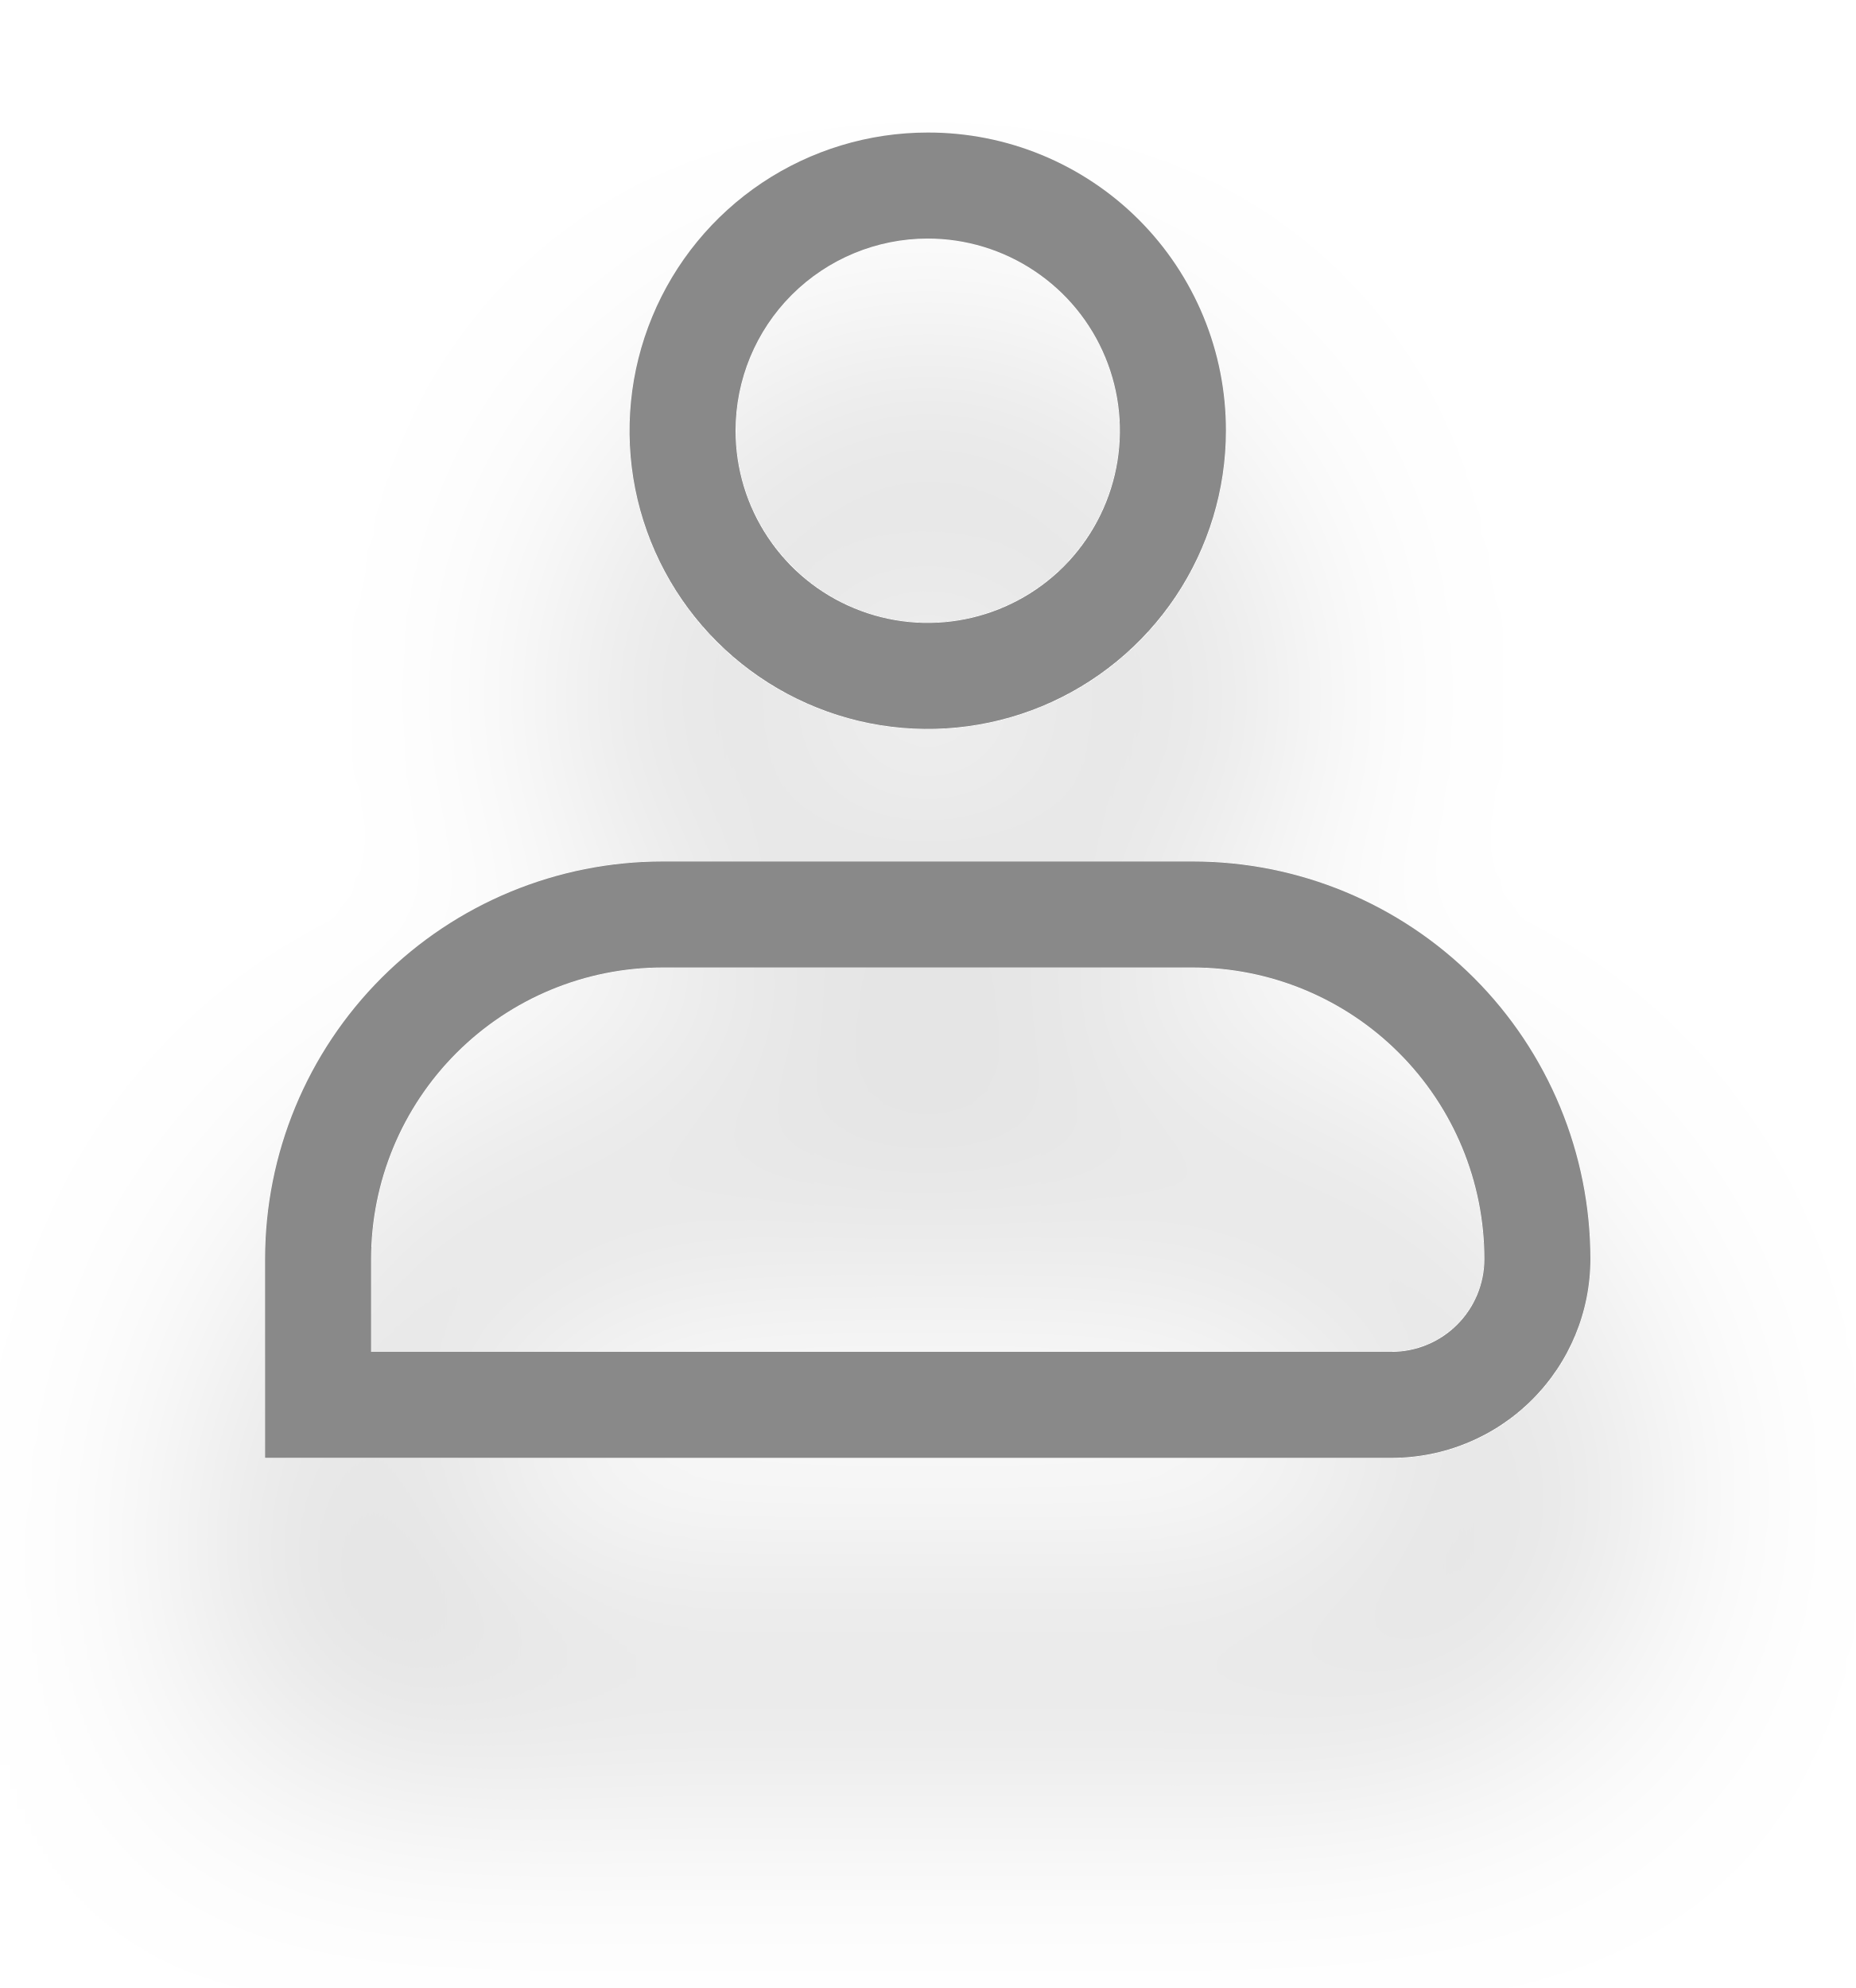
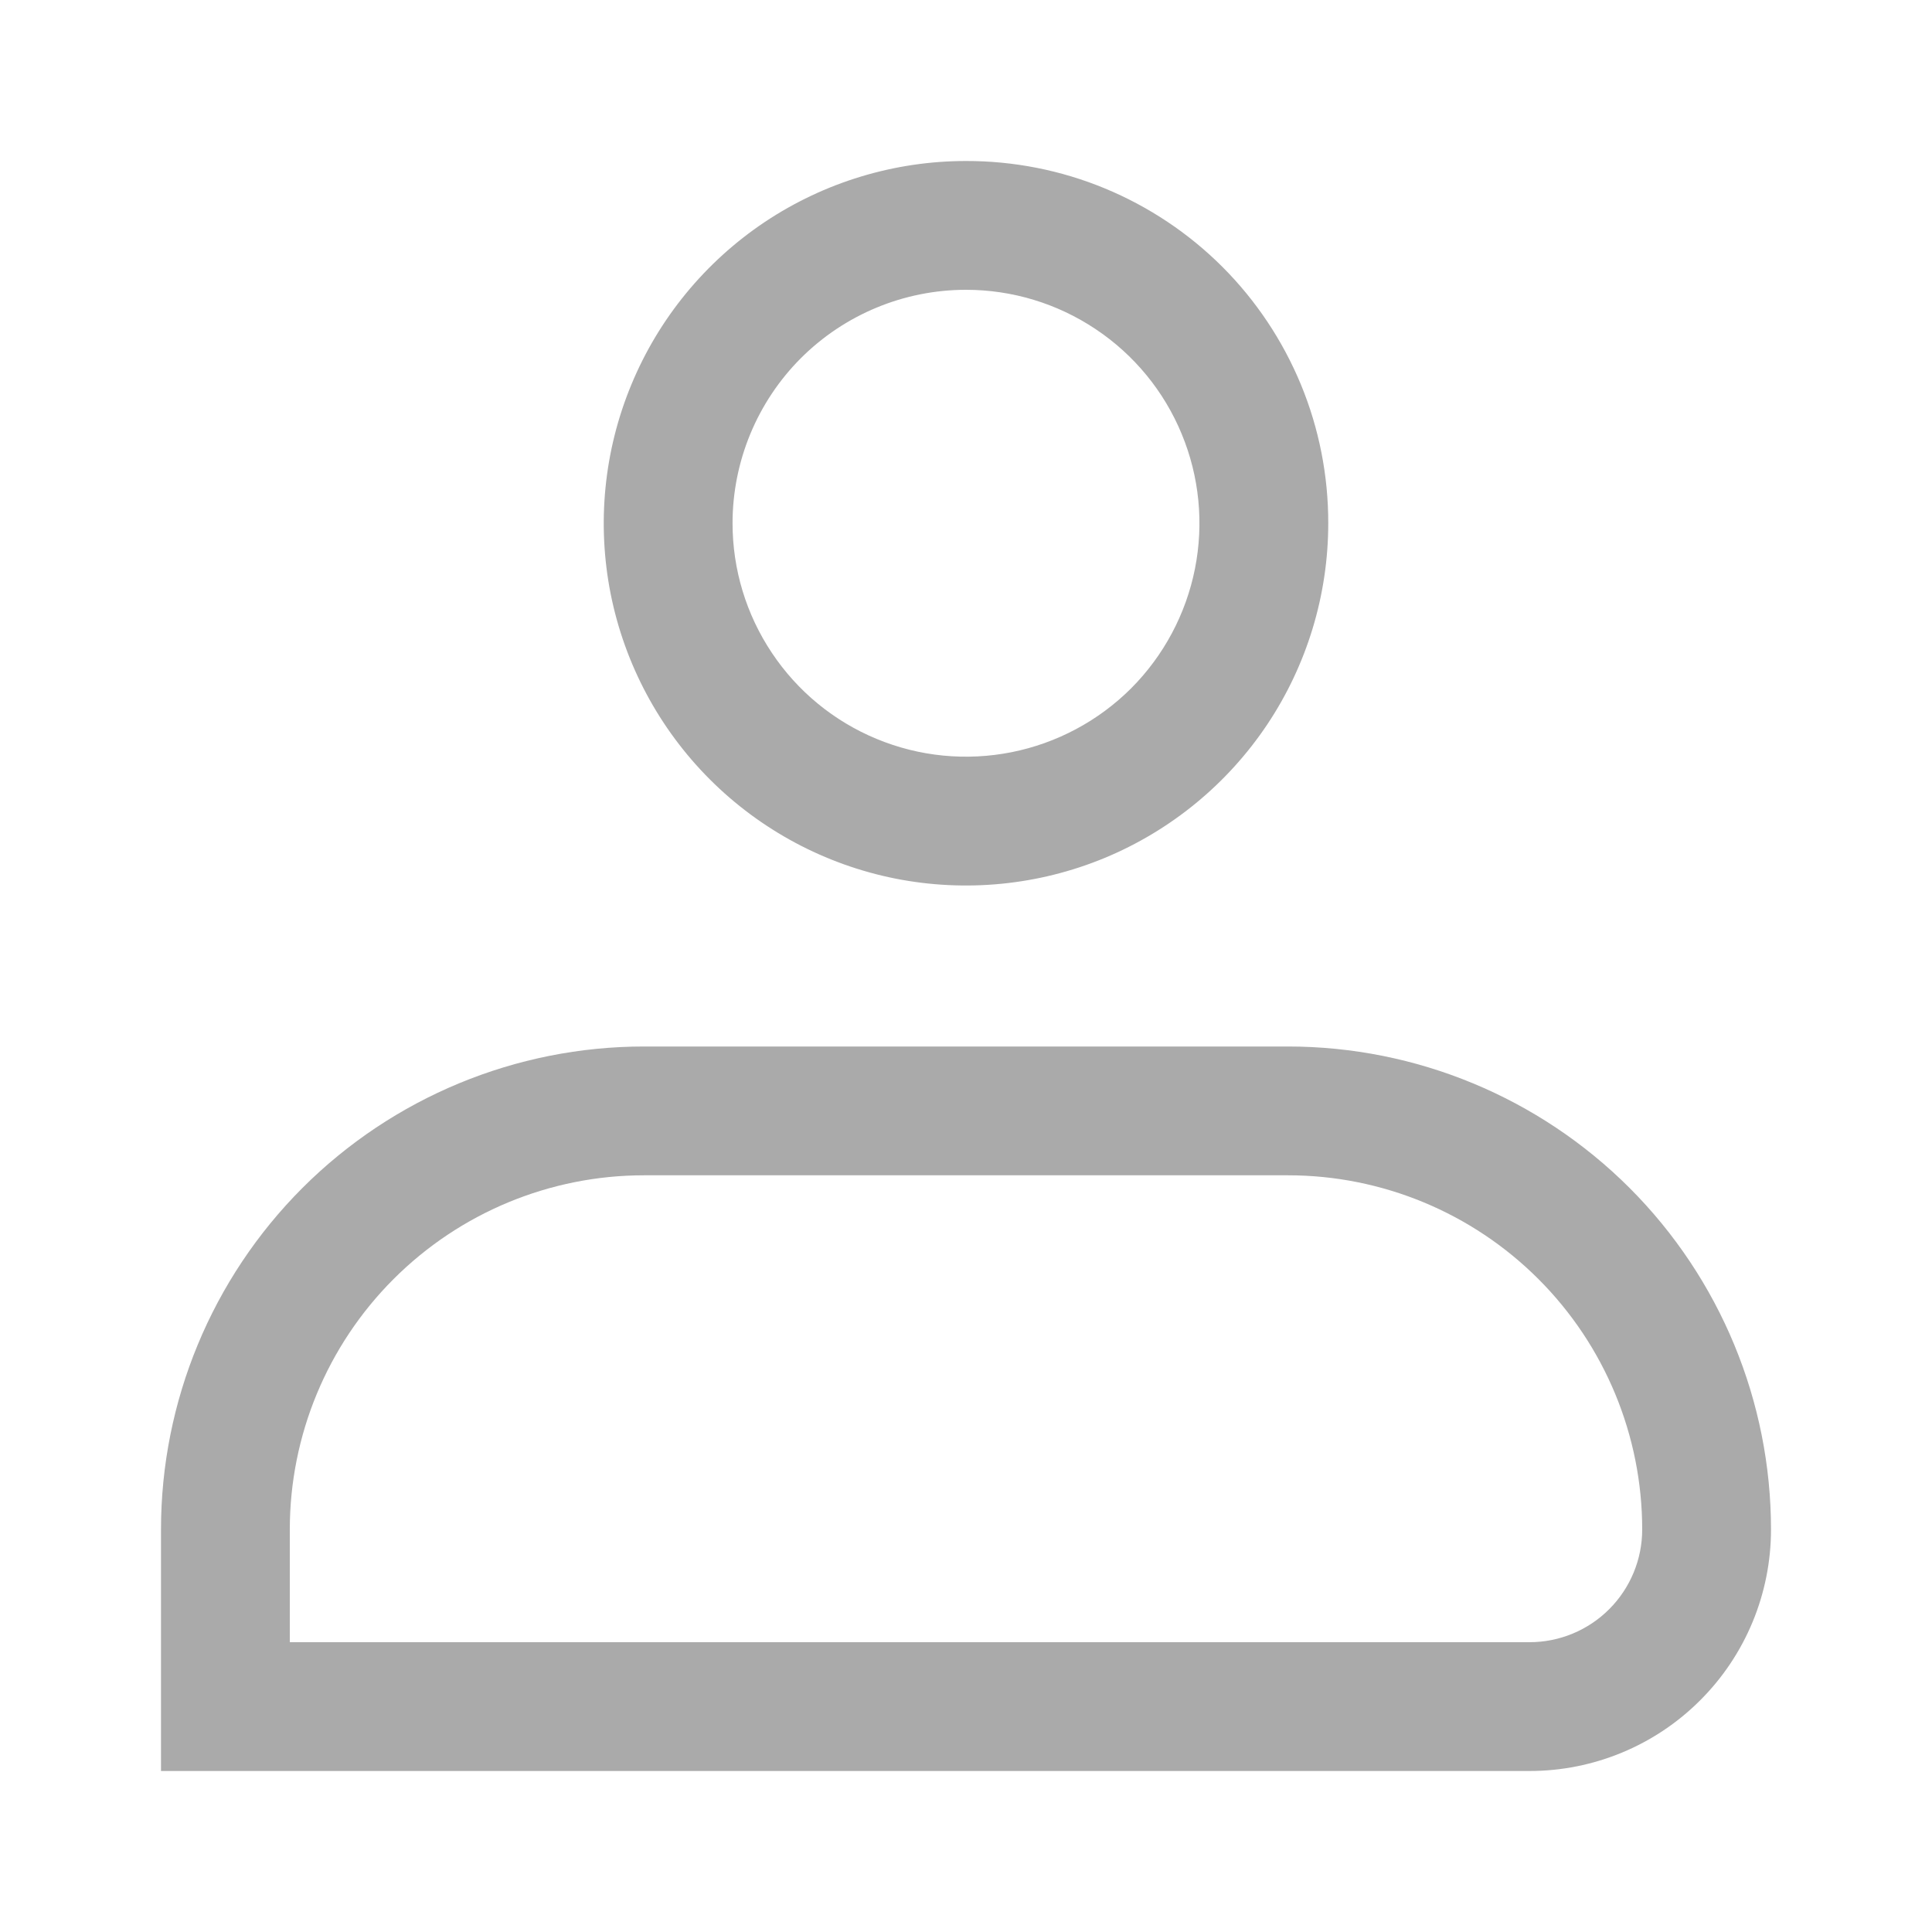
- <svg xmlns="http://www.w3.org/2000/svg" width="28" height="30" viewBox="0 0 28 30" fill="none">
-   <g filter="url(#filter0_d_2486_9245)">
-     <path d="M14 3.6C14.574 3.6 15.134 3.77 15.611 4.089C16.088 4.407 16.46 4.86 16.679 5.39C16.899 5.92 16.956 6.503 16.844 7.066C16.732 7.628 16.456 8.145 16.051 8.551C15.645 8.956 15.128 9.232 14.566 9.344C14.003 9.456 13.42 9.399 12.89 9.179C12.36 8.96 11.907 8.588 11.589 8.111C11.27 7.634 11.1 7.074 11.1 6.5C11.1 5.731 11.405 4.993 11.949 4.449C12.493 3.906 13.231 3.6 14 3.6ZM14 2C13.11 2 12.24 2.264 11.5 2.758C10.76 3.253 10.183 3.956 9.843 4.778C9.502 5.6 9.413 6.505 9.586 7.378C9.76 8.251 10.189 9.053 10.818 9.682C11.447 10.311 12.249 10.74 13.122 10.914C13.995 11.087 14.9 10.998 15.722 10.658C16.544 10.317 17.247 9.74 17.742 9C18.236 8.26 18.5 7.39 18.5 6.5C18.501 5.909 18.386 5.323 18.16 4.776C17.934 4.23 17.603 3.733 17.185 3.315C16.767 2.897 16.27 2.566 15.724 2.34C15.177 2.114 14.591 1.999 14 2Z" fill="#898989" />
-     <path d="M18 14.6C19.167 14.6 20.286 15.064 21.111 15.889C21.936 16.714 22.4 17.833 22.4 19C22.4 19.371 22.253 19.727 21.99 19.99C21.727 20.253 21.371 20.4 21 20.4H5.6V19C5.6 17.833 6.064 16.714 6.889 15.889C7.714 15.064 8.833 14.6 10 14.6H18ZM18 13H10C8.409 13 6.883 13.632 5.757 14.757C4.632 15.883 4 17.409 4 19V22H21C21.796 22 22.559 21.684 23.121 21.121C23.684 20.559 24 19.796 24 19C24 17.409 23.368 15.883 22.243 14.757C21.117 13.632 19.591 13 18 13Z" fill="#898989" />
-   </g>
-   <defs>
-     <filter id="filter0_d_2486_9245" x="-2" y="0" width="32" height="32" filterUnits="userSpaceOnUse" color-interpolation-filters="sRGB">
-       <feFlood flood-opacity="0" result="BackgroundImageFix" />
-       <feColorMatrix in="SourceAlpha" type="matrix" values="0 0 0 0 0 0 0 0 0 0 0 0 0 0 0 0 0 0 127 0" result="hardAlpha" />
-       <feOffset dy="4" />
-       <feGaussianBlur stdDeviation="2" />
-       <feComposite in2="hardAlpha" operator="out" />
-       <feColorMatrix type="matrix" values="0 0 0 0 0 0 0 0 0 0 0 0 0 0 0 0 0 0 0.25 0" />
-       <feBlend mode="normal" in2="BackgroundImageFix" result="effect1_dropShadow_2486_9245" />
-       <feBlend mode="normal" in="SourceGraphic" in2="effect1_dropShadow_2486_9245" result="shape" />
-     </filter>
-   </defs>
+ <svg xmlns="http://www.w3.org/2000/svg" width="24" height="24" viewBox="0 0 24 24" fill="none">
+   <path d="M12 3.6C12.574 3.6 13.134 3.77 13.611 4.089C14.088 4.407 14.46 4.86 14.679 5.39C14.899 5.92 14.956 6.503 14.844 7.066C14.732 7.628 14.456 8.145 14.051 8.551C13.645 8.956 13.128 9.232 12.566 9.344C12.003 9.456 11.42 9.399 10.89 9.179C10.36 8.96 9.907 8.588 9.589 8.111C9.27 7.634 9.1 7.074 9.1 6.5C9.1 5.731 9.406 4.993 9.949 4.449C10.493 3.906 11.231 3.6 12 3.6ZM12 2C11.11 2 10.24 2.264 9.5 2.758C8.76 3.253 8.183 3.956 7.843 4.778C7.502 5.6 7.413 6.505 7.586 7.378C7.76 8.251 8.189 9.053 8.818 9.682C9.447 10.311 10.249 10.74 11.122 10.914C11.995 11.087 12.9 10.998 13.722 10.658C14.544 10.317 15.247 9.74 15.742 9C16.236 8.26 16.5 7.39 16.5 6.5C16.501 5.909 16.386 5.323 16.16 4.776C15.934 4.23 15.603 3.733 15.185 3.315C14.767 2.897 14.27 2.566 13.724 2.34C13.177 2.114 12.591 1.999 12 2Z" fill="#AAAAAA" />
+   <path d="M16 14.6C17.167 14.6 18.286 15.064 19.111 15.889C19.936 16.714 20.4 17.833 20.4 19C20.4 19.371 20.253 19.727 19.99 19.99C19.727 20.253 19.371 20.4 19 20.4H3.6V19C3.6 17.833 4.064 16.714 4.889 15.889C5.714 15.064 6.833 14.6 8 14.6H16ZM16 13H8C6.409 13 4.883 13.632 3.757 14.757C2.632 15.883 2 17.409 2 19V22H19C19.796 22 20.559 21.684 21.121 21.121C21.684 20.559 22 19.796 22 19C22 17.409 21.368 15.883 20.243 14.757C19.117 13.632 17.591 13 16 13Z" fill="#AAAAAA" />
</svg>
